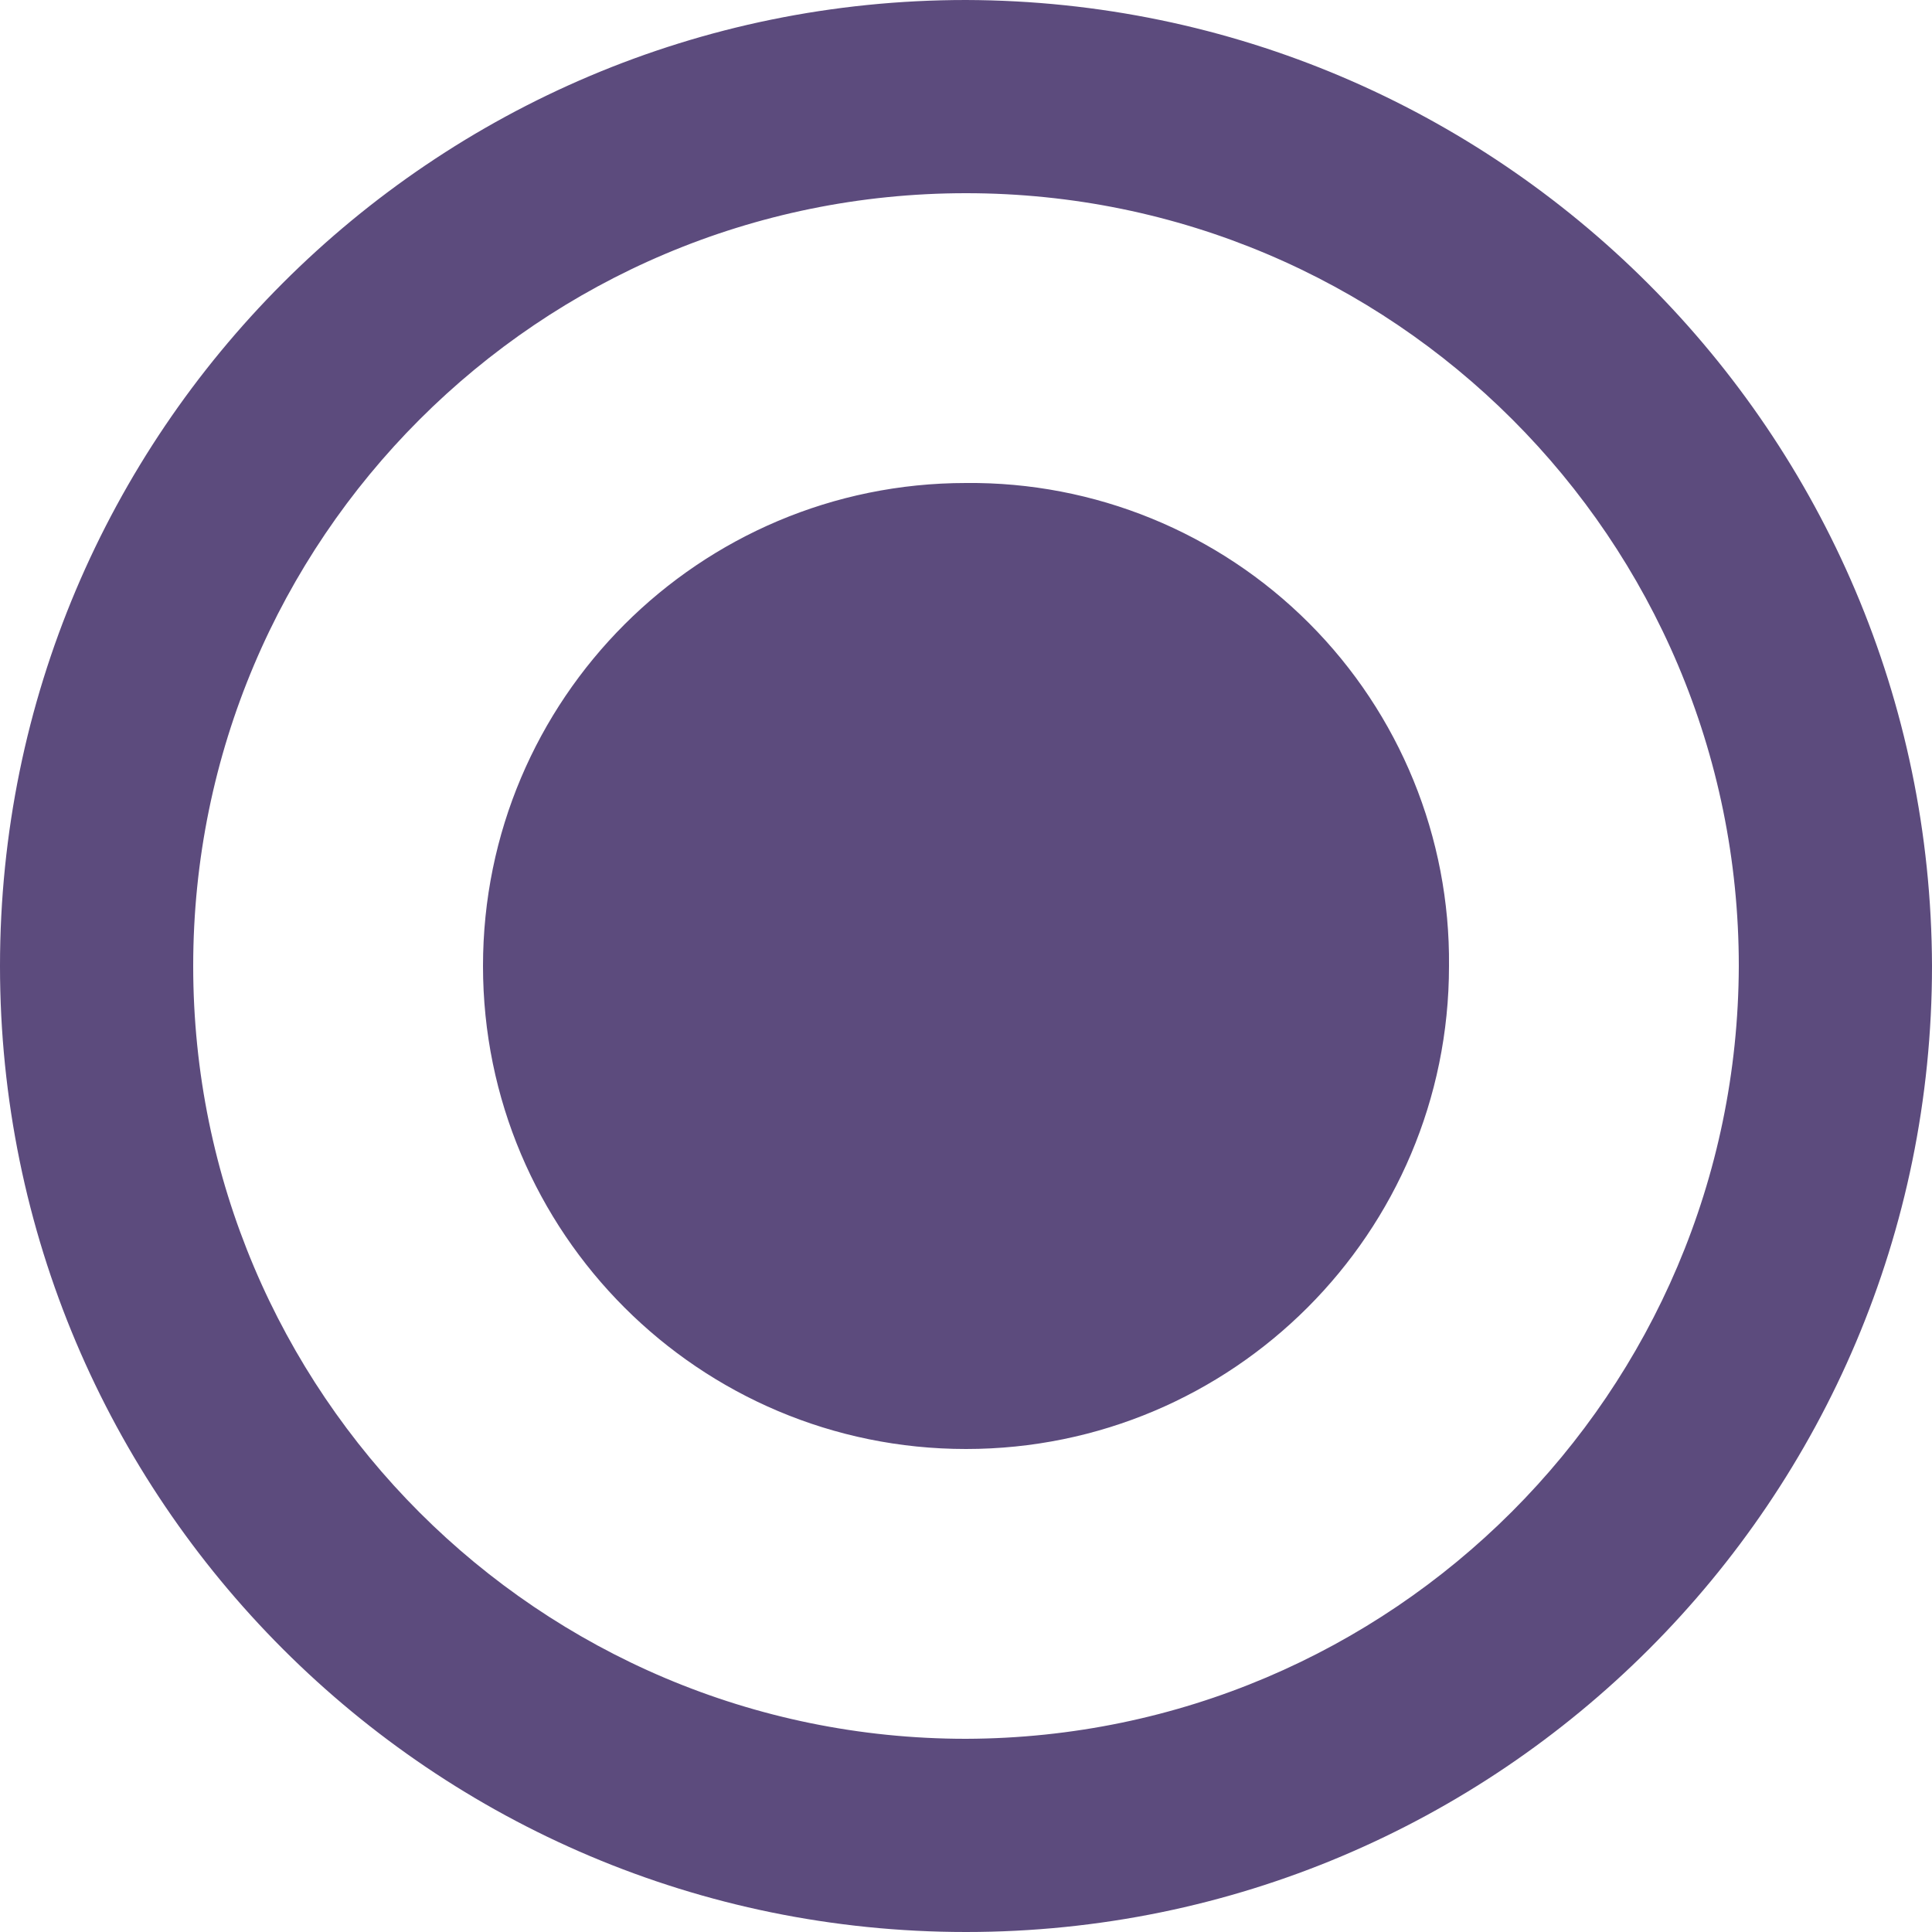
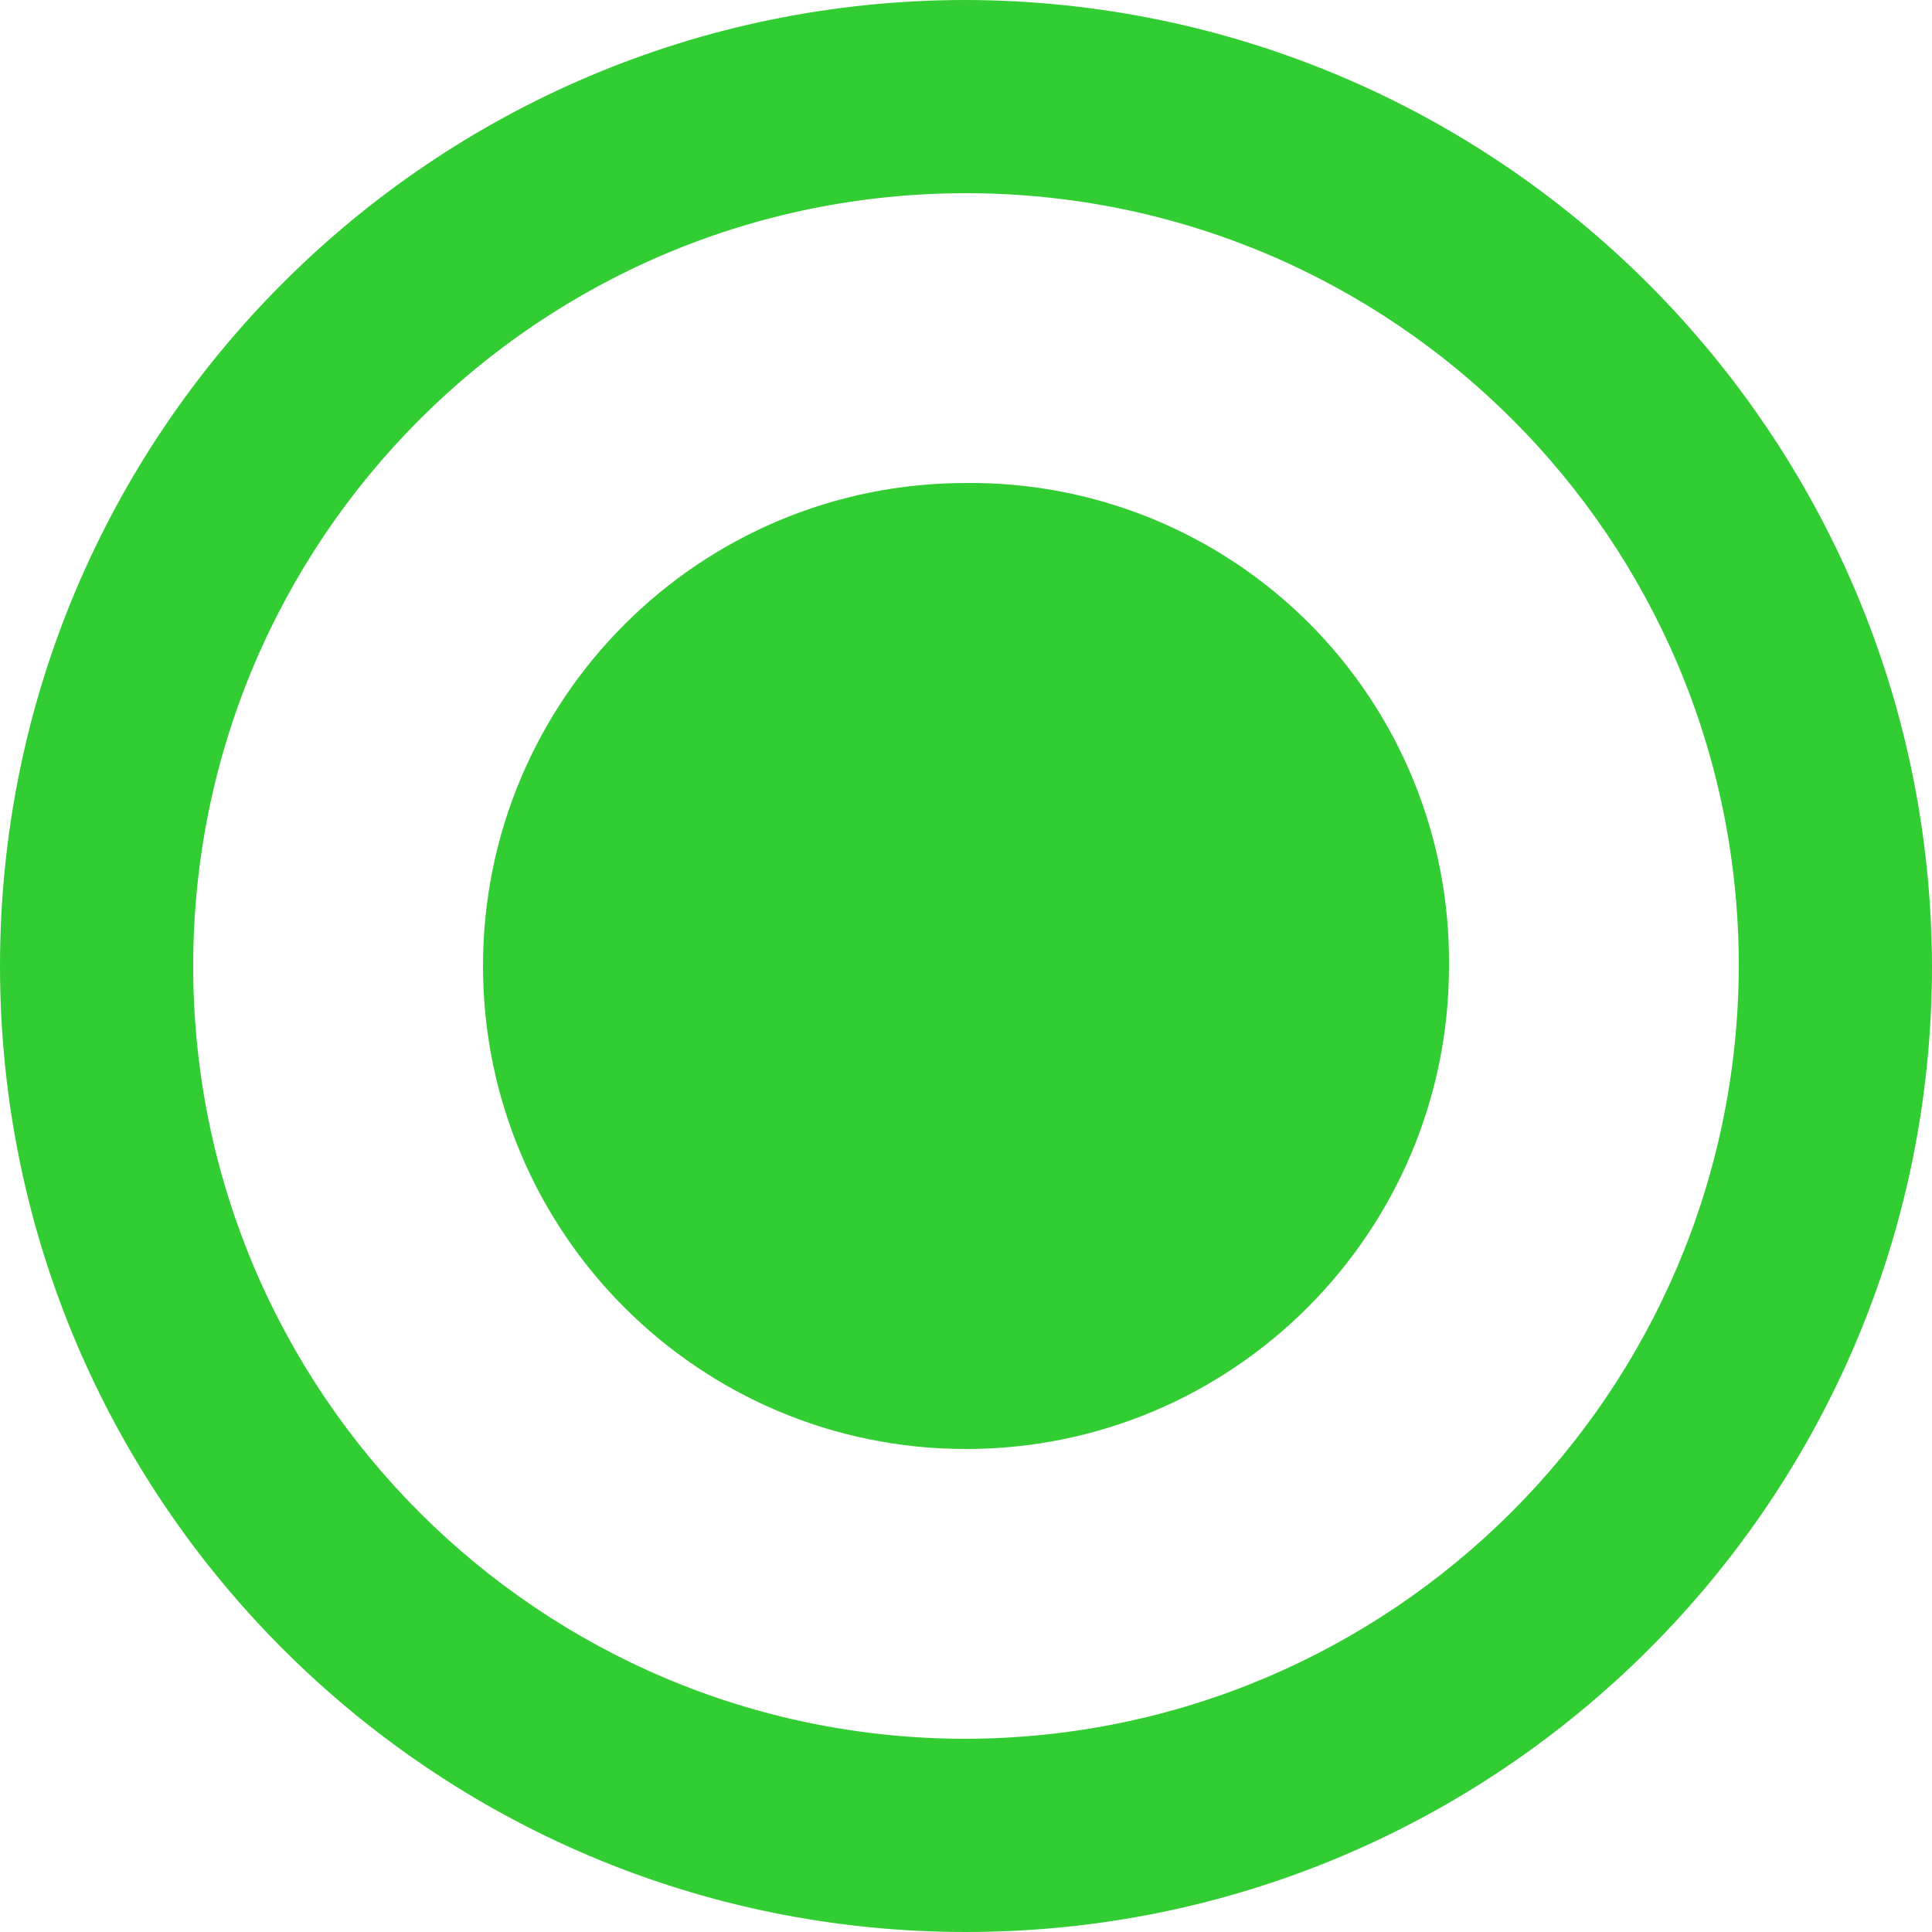
<svg xmlns="http://www.w3.org/2000/svg" width="24" height="24" viewBox="0 0 24 24">
  <defs>
    <style type="text/css">
-             .cls-1{fill:#5c4b7d;fill-rule:evenodd}
+             .cls-1{fill:#32cd32;fill-rule:evenodd}
        </style>
  </defs>
  <g id="radiobttom_active" transform="translate(-508 -240)">
    <path id="radio_on" d="M14 8a6 6 0 1 0 6 6 5.942 5.942 0 0 0-6-6zm0-6a12 12 0 1 0 12 12A12.035 12.035 0 0 0 14 2zm0 21.6a9.6 9.6 0 1 1 9.6-9.6 9.628 9.628 0 0 1-9.6 9.6z" class="cls-1" transform="translate(506 238)" />
  </g>
</svg>
